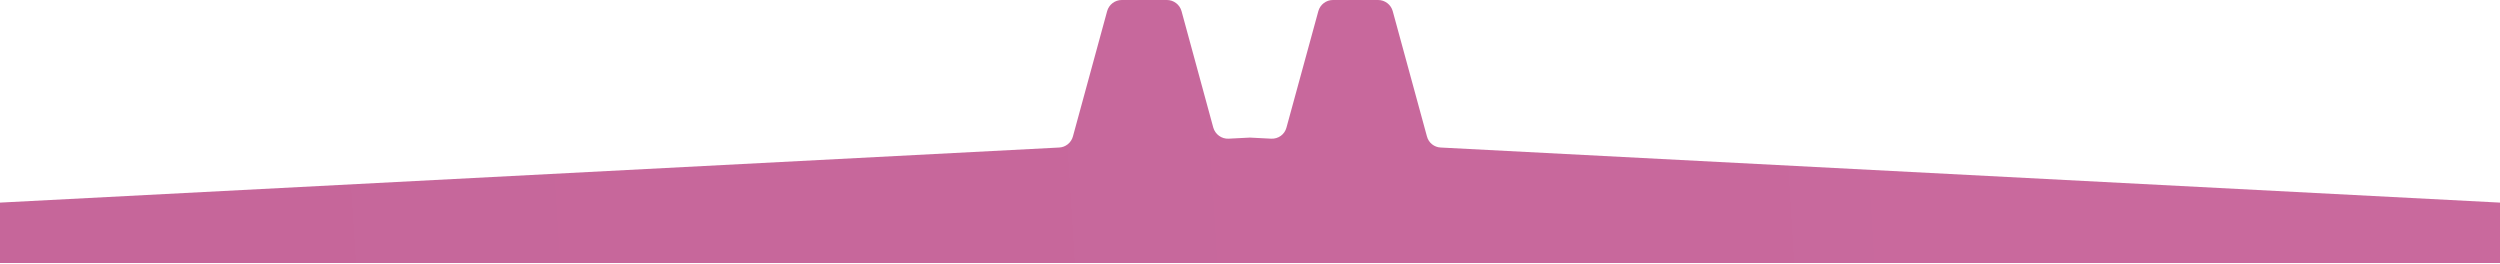
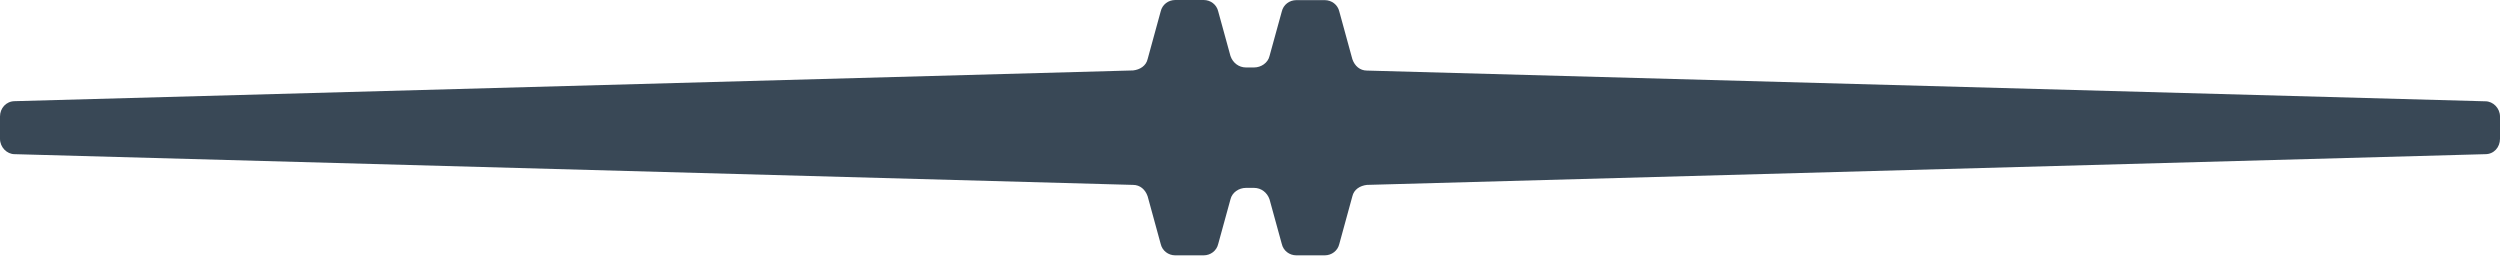
- <svg xmlns="http://www.w3.org/2000/svg" version="1.1" id="Layer_1" x="0px" y="0px" viewBox="0 0 1920 202" style="enable-background:new 0 0 1920 202;" xml:space="preserve">
+ <svg xmlns="http://www.w3.org/2000/svg" version="1.1" id="Layer_1" x="0px" y="0px" viewBox="0 0 1920 196.2" style="enable-background:new 0 0 1920 196.2;" xml:space="preserve">
  <style type="text/css">
- 	.st0{fill:url(#SVGID_1_);}
+ 	.st0{fill:#394856;}
</style>
-   <radialGradient id="SVGID_1_" cx="-15407.241" cy="1178.613" r="29216.236" gradientUnits="userSpaceOnUse">
-     <stop offset="0" style="stop-color:#A74A7E" />
-     <stop offset="1" style="stop-color:#E17FB3" />
-   </radialGradient>
-   <path class="st0" d="M1095.9,104.8l-26.3-96.3c-1.4-5-6-8.5-11.2-8.5h-34.7c-5.2,0-9.8,3.5-11.2,8.5l-24.5,89.5  c-1.4,5.3-6.3,8.8-11.8,8.5l-15.7-0.8c-0.4,0-0.8,0-1.2,0l-15.7,0.8c-5.4,0.3-10.3-3.3-11.8-8.5L907.4,8.5c-1.4-5-6-8.5-11.2-8.5  h-34.7c-5.2,0-9.8,3.5-11.2,8.5l-26.3,96.3c-1.3,4.8-5.6,8.3-10.6,8.5L0,155.6L0,202h1920v-46.4l-813.5-42.3  C1101.5,113.1,1097.2,109.7,1095.9,104.8z" />
+   <path class="st0" d="M1908.8,77.8l-859-23.6c-5.3,0-9.4-3.5-11.2-8.8l-10-36.5c-1.2-5.3-5.9-8.8-11.2-8.8h-21.8  c-5.3,0-10,3.5-11.2,8.8L975,43c-1.2,5.3-6.5,8.8-11.8,8.8h-2.9h-0.6h-2.9c-5.3,0-10-3.5-11.8-8.8l-9.4-34.2  c-1.2-5.3-5.9-8.8-11.2-8.8h-21.8c-5.3,0-10,3.5-11.2,8.8l-10,36.5c-1.2,5.3-5.9,8.2-11.2,8.8l-859,23.6C4.7,77.8,0,83.1,0,89.5  v17.1c0,6.5,5.3,11.8,11.2,11.8l859,23.6c5.3,0,9.4,3.5,11.2,8.8l10,36.5c1.2,5.3,5.9,8.8,11.2,8.8h21.8c5.3,0,10-3.5,11.2-8.8  l9.4-34.2c1.2-5.3,6.5-8.8,11.8-8.8h2.9h0.6h2.9c5.3,0,10,3.5,11.8,8.8l9.4,34.2c1.2,5.3,5.9,8.8,11.2,8.8h21.8  c5.3,0,10-3.5,11.2-8.8l10-36.5c1.2-5.3,5.9-8.2,11.2-8.8l859-23.6c6.5,0,11.2-5.3,11.2-11.8V89.5  C1920,83.1,1914.7,77.8,1908.8,77.8z" />
</svg>
